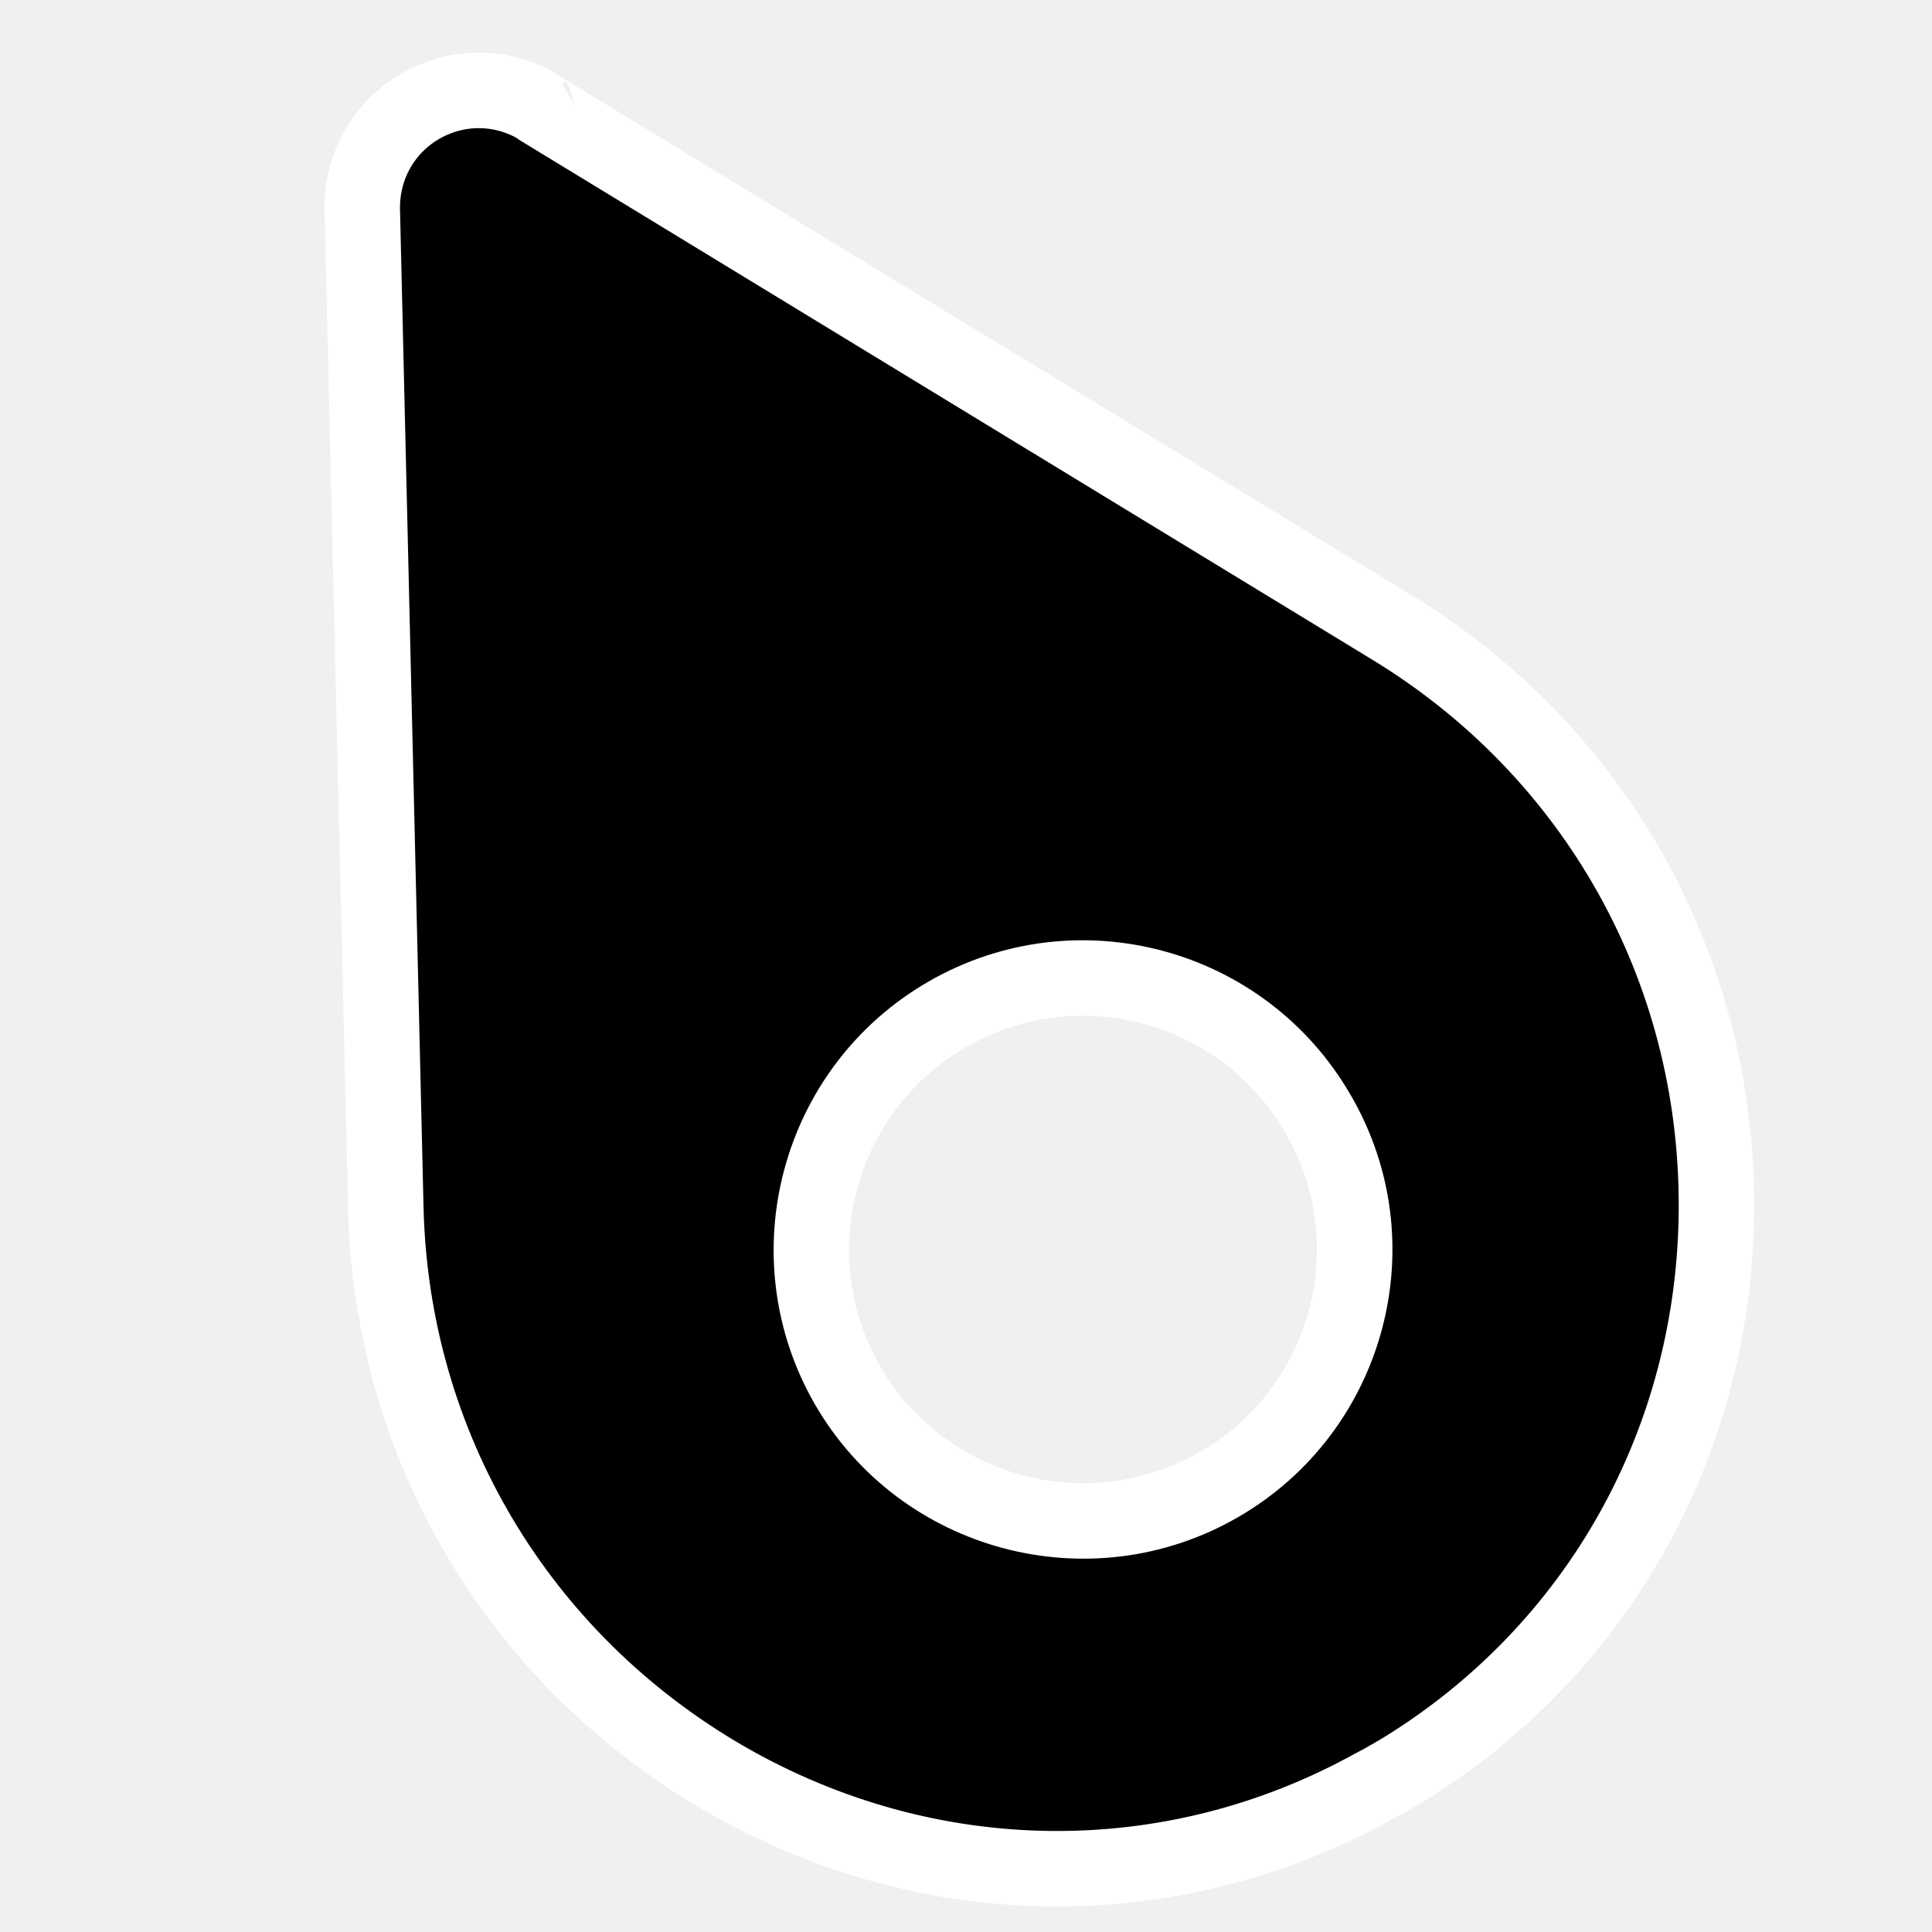
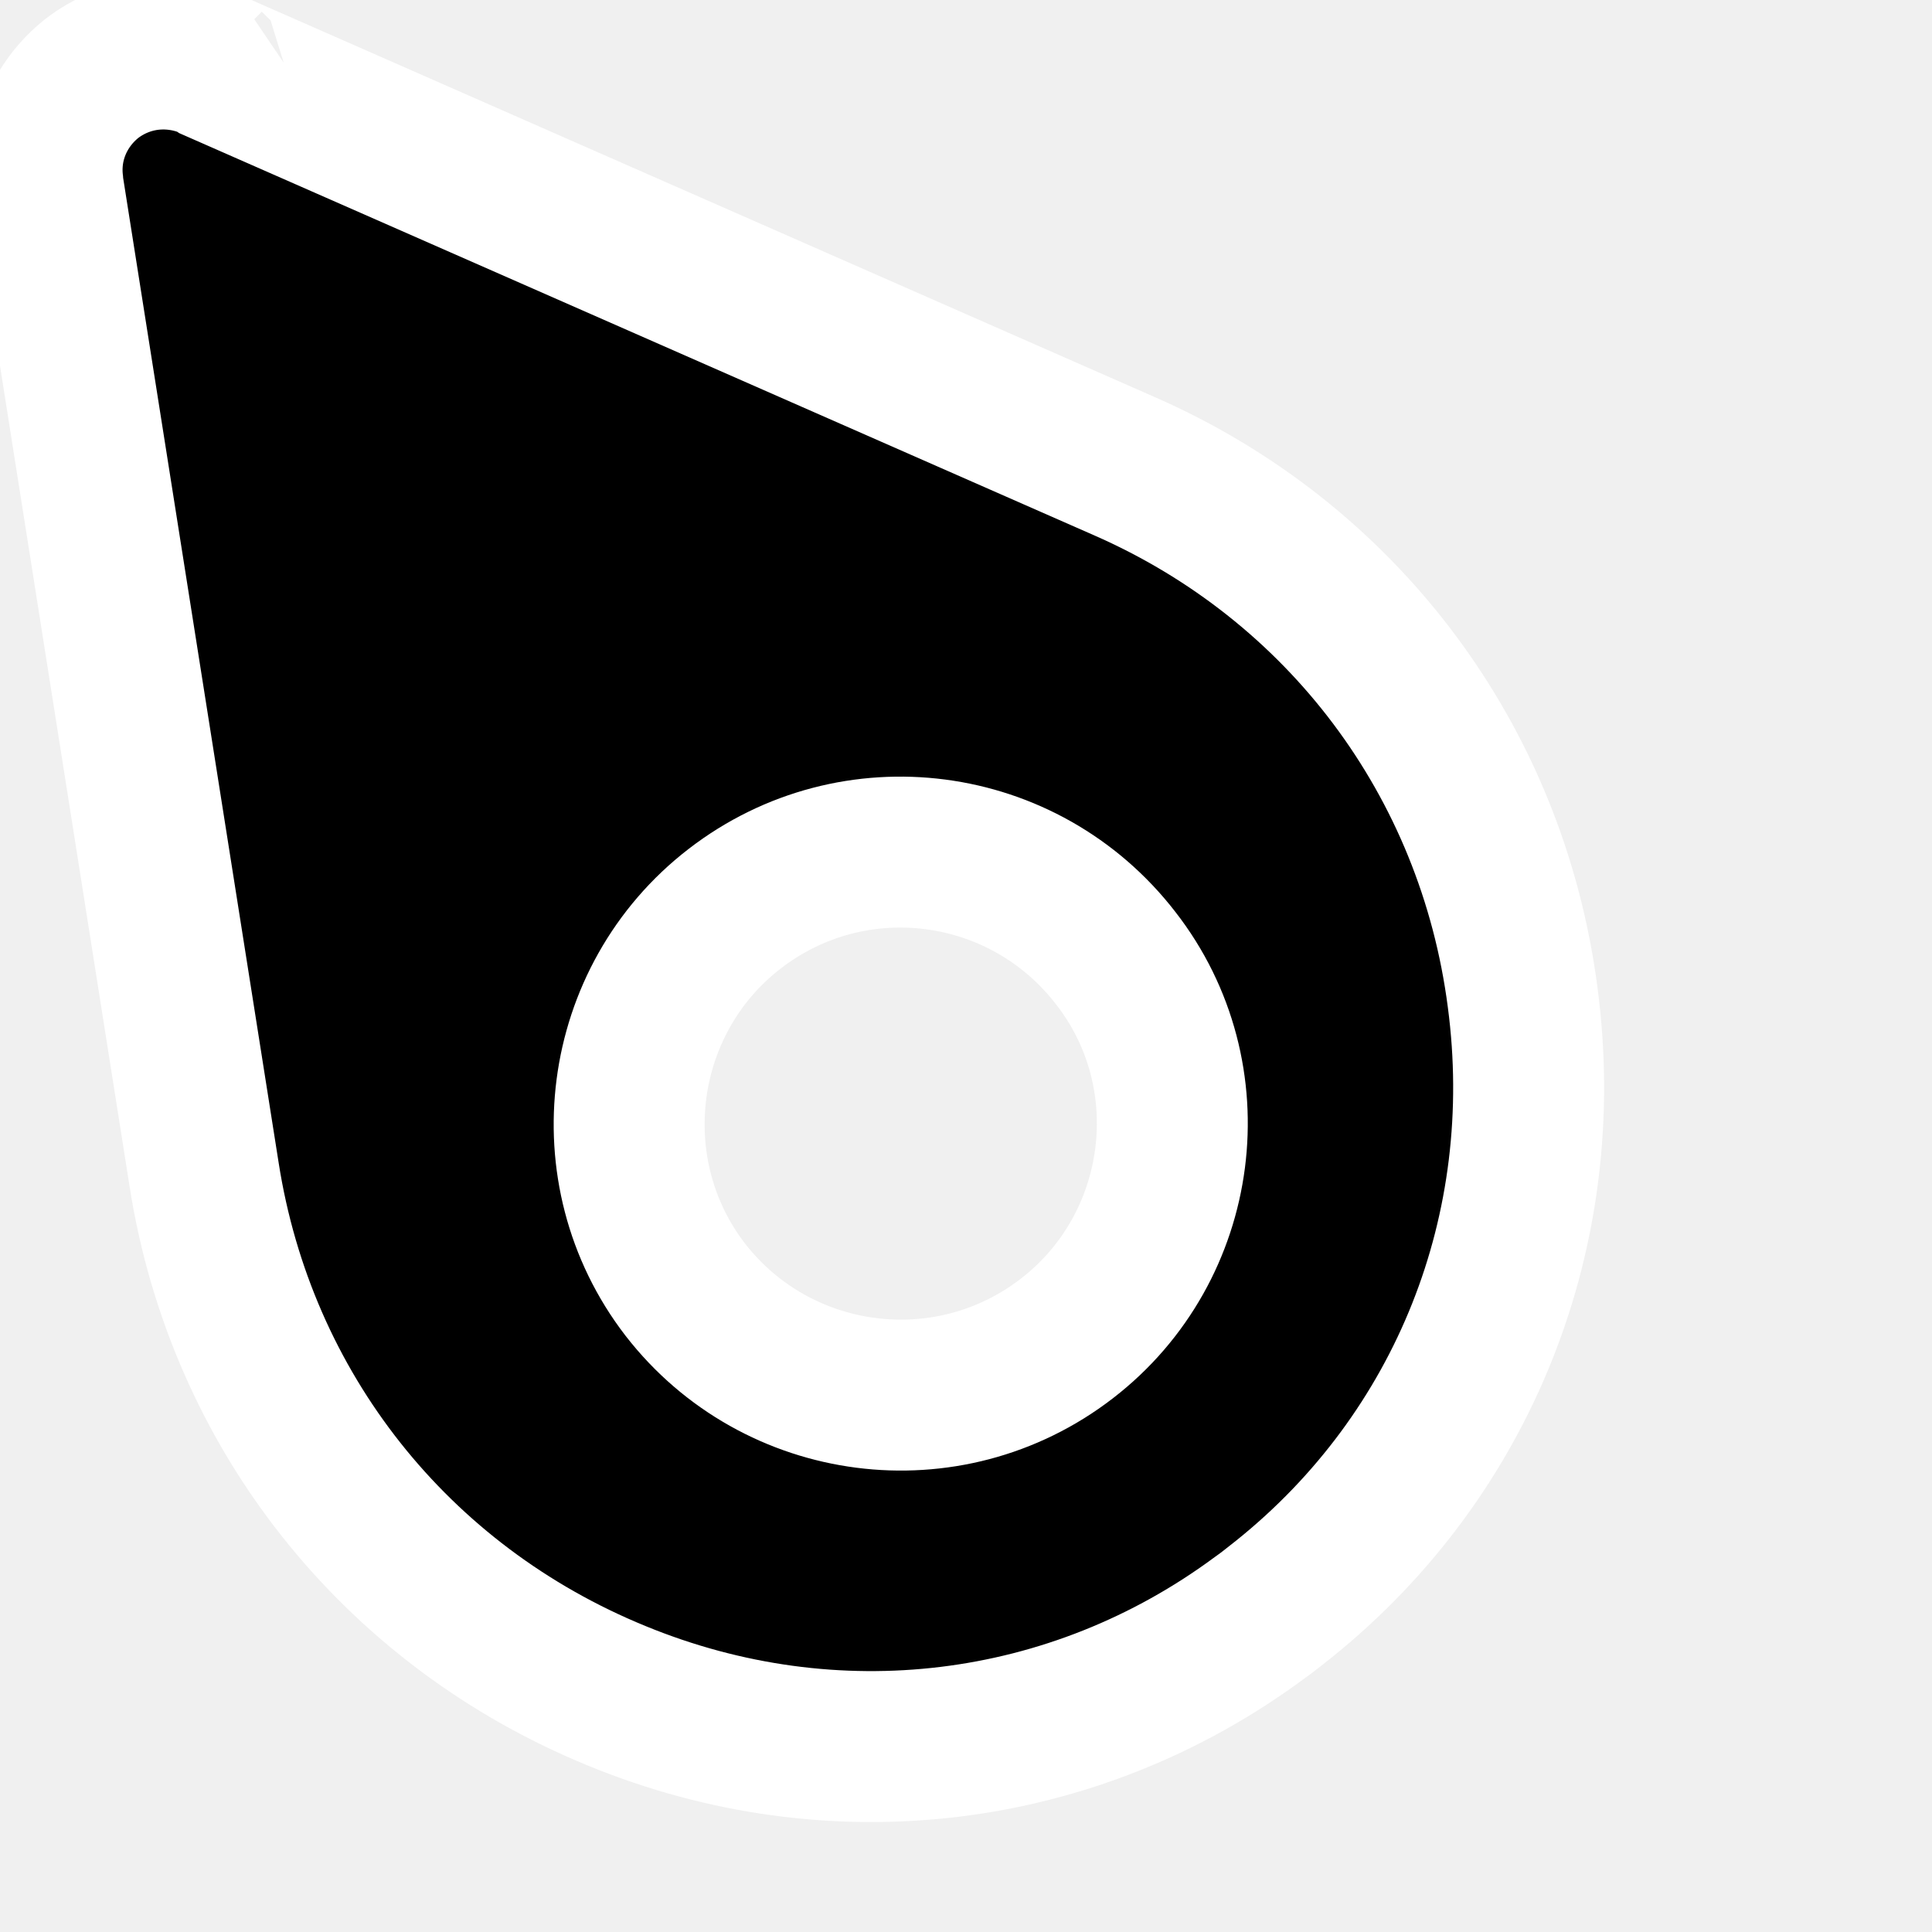
<svg xmlns="http://www.w3.org/2000/svg" viewBox="0 0 32 32" width="32" height="32">
  <style>
		tspan { white-space:pre }
- 		.shp0 { fill: #000000;stroke: #ffffff;stroke-linecap:round;stroke-linejoin:bevel;stroke-width: 1.25 } 
+ 		.shp0 { fill: #000000;stroke: #ffffff;stroke-linecap:round;stroke-linejoin:bevel;stroke-width: 2.5 } 
	</style>
  <g id="Layer">
-     <path id="Layer" fill-rule="evenodd" class="shp0" d="M12.02 29.47C8.59 27.49 6.48 23.95 6.39 20L6 3.46C6 3.45 6 3.44 6 3.44C6 2.74 6.36 2.11 6.96 1.76C7.57 1.41 8.29 1.41 8.9 1.76C8.9 1.77 8.91 1.77 8.92 1.78L23.05 10.39C26.42 12.44 28.44 16.03 28.43 19.99C28.42 23.87 26.46 27.36 23.18 29.35C23.04 29.43 22.89 29.52 22.75 29.59C19.39 31.45 15.38 31.4 12.02 29.47ZM14.04 22.95C15.28 25.09 18.04 25.83 20.19 24.59C22.34 23.35 23.08 20.59 21.83 18.45C20.59 16.3 17.84 15.56 15.69 16.8C13.54 18.04 12.8 20.8 14.04 22.95Z" />
+     <path id="Layer" fill-rule="evenodd" class="shp0" d="M10.22 28.09C6.55 26.59 3.99 23.36 3.38 19.45L0.8 3.11C0.8 3.1 0.8 3.09 0.8 3.09C0.7 2.4 0.98 1.73 1.52 1.3C2.08 0.87 2.8 0.78 3.45 1.04C3.45 1.05 3.46 1.05 3.47 1.06L18.62 7.72C22.23 9.3 24.71 12.59 25.22 16.52C25.73 20.37 24.25 24.09 21.26 26.49C21.13 26.59 21 26.7 20.87 26.79C17.78 29.08 13.8 29.56 10.22 28.09ZM11.35 21.36C12.87 23.32 15.7 23.69 17.67 22.17C19.63 20.66 20 17.82 18.48 15.87C16.96 13.9 14.14 13.53 12.17 15.05C10.21 16.56 9.84 19.4 11.35 21.36Z" />
  </g>
</svg>
